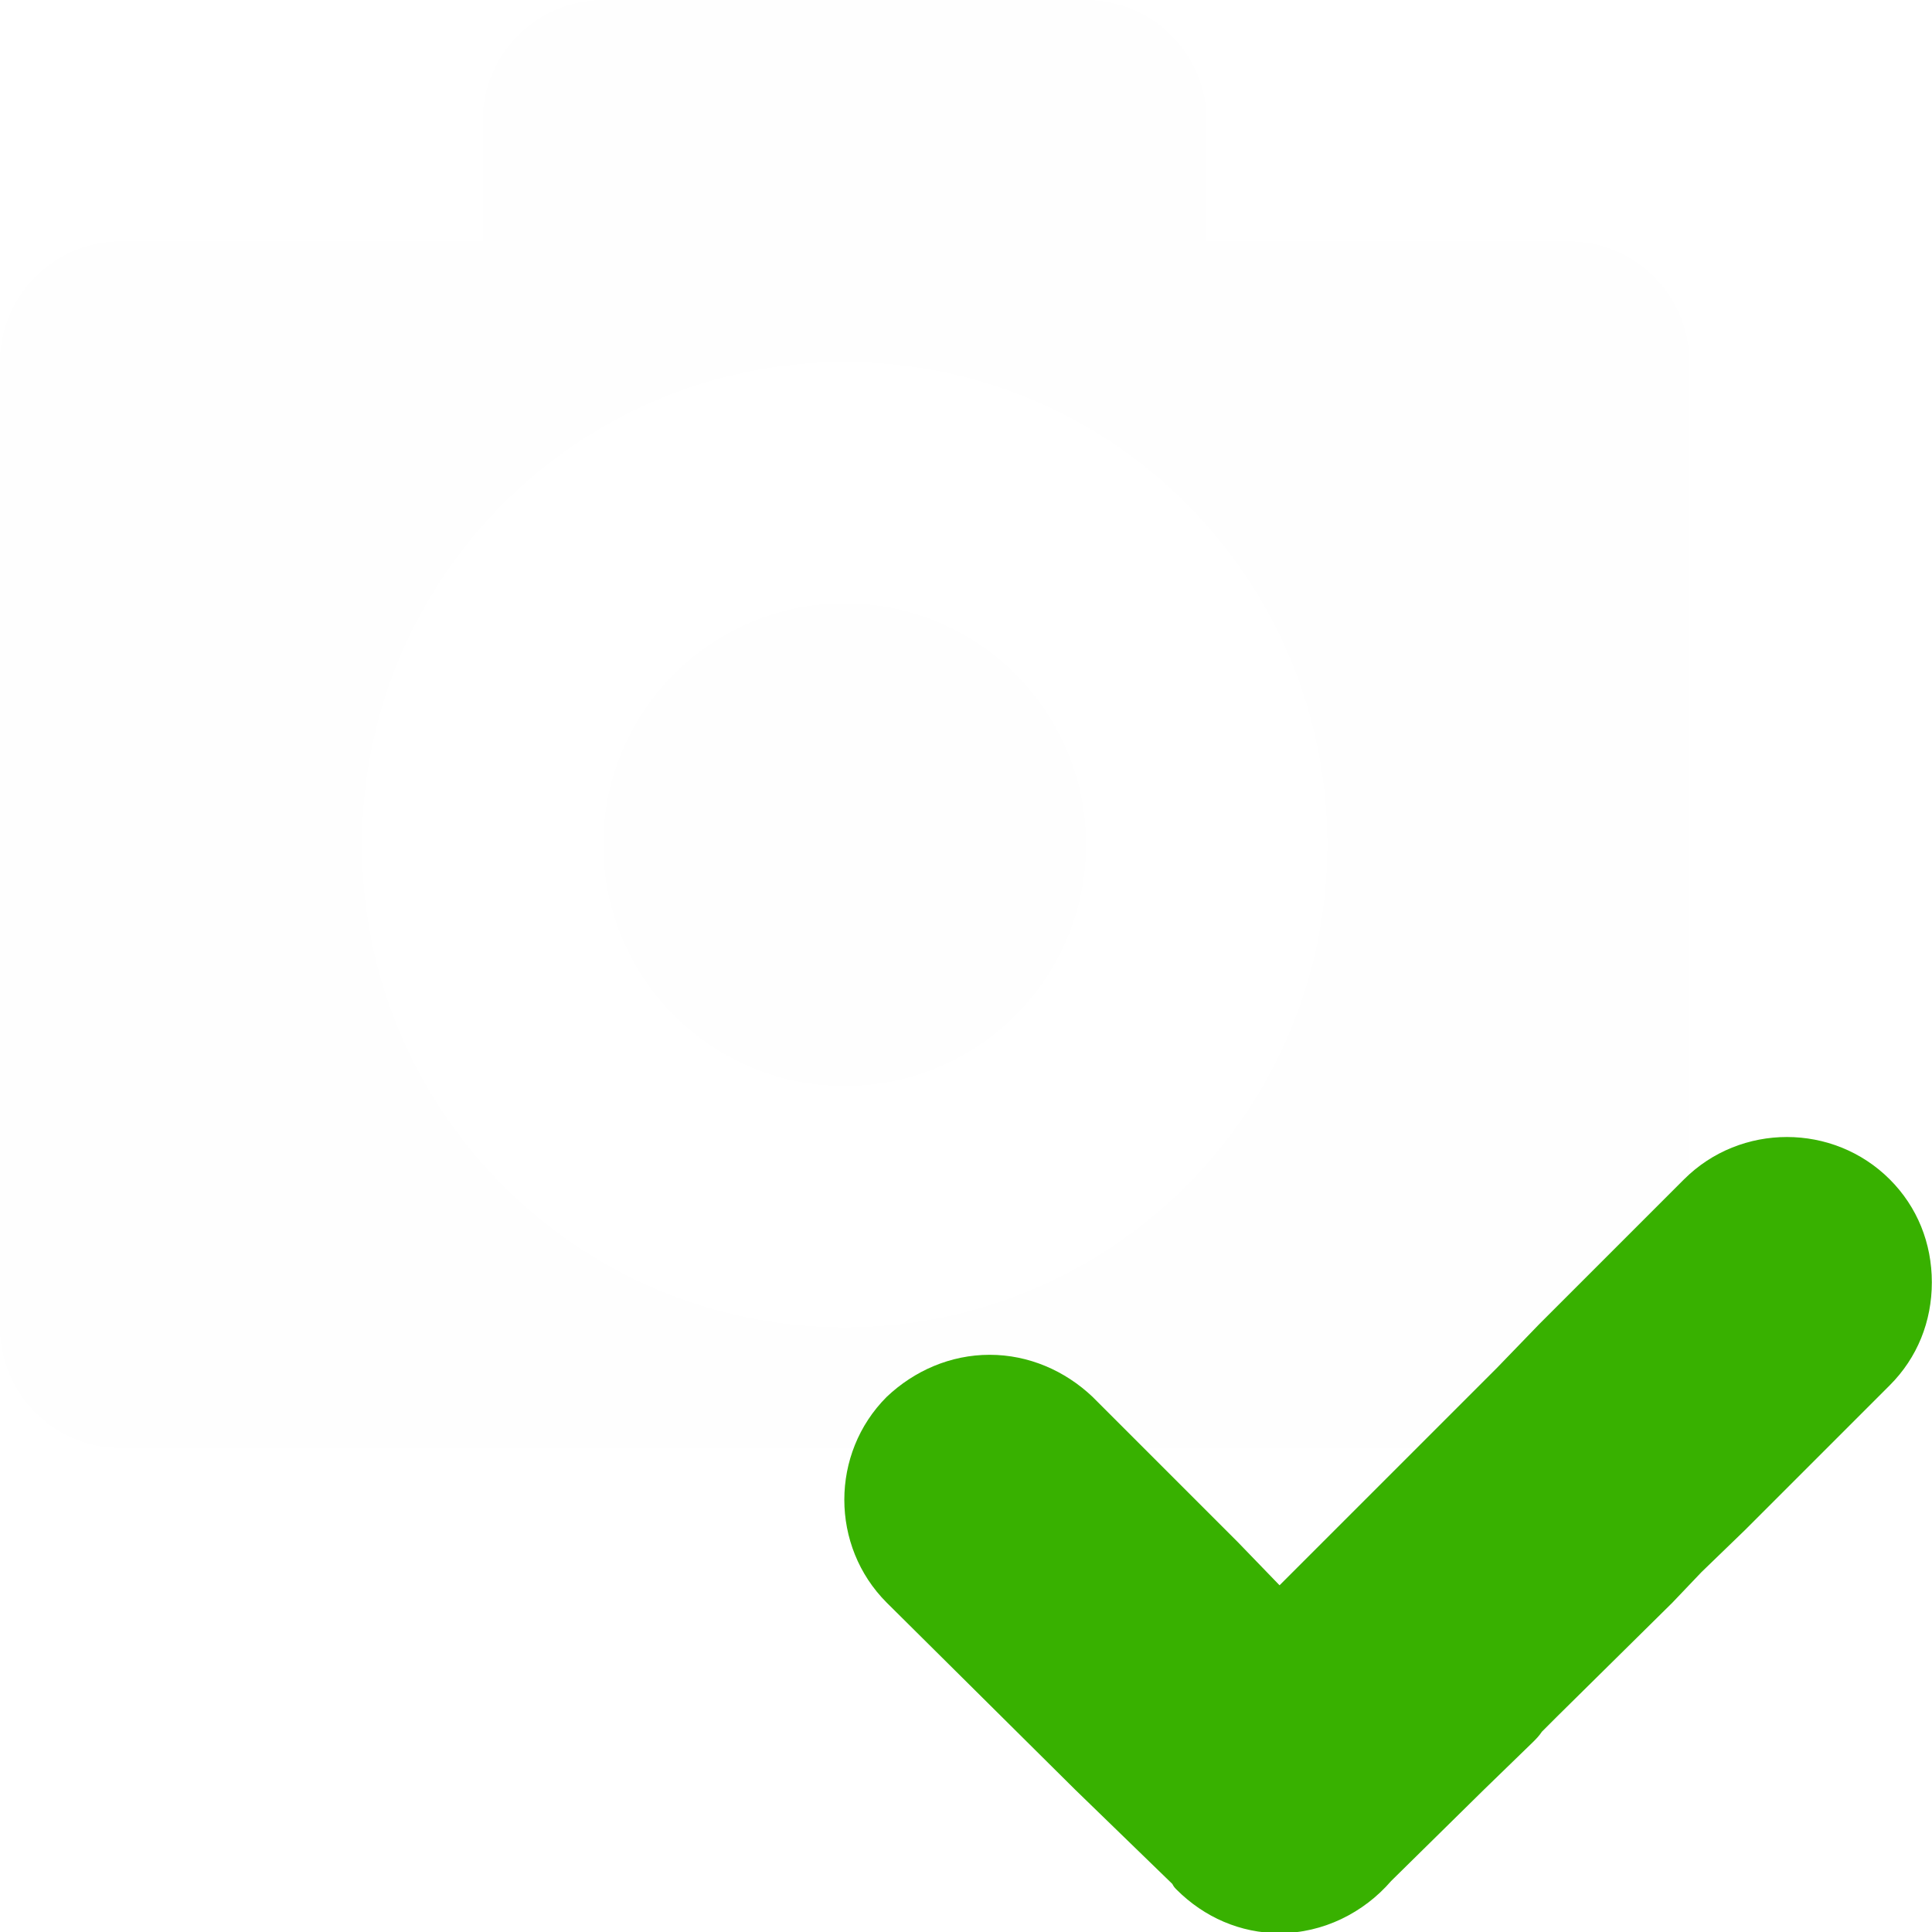
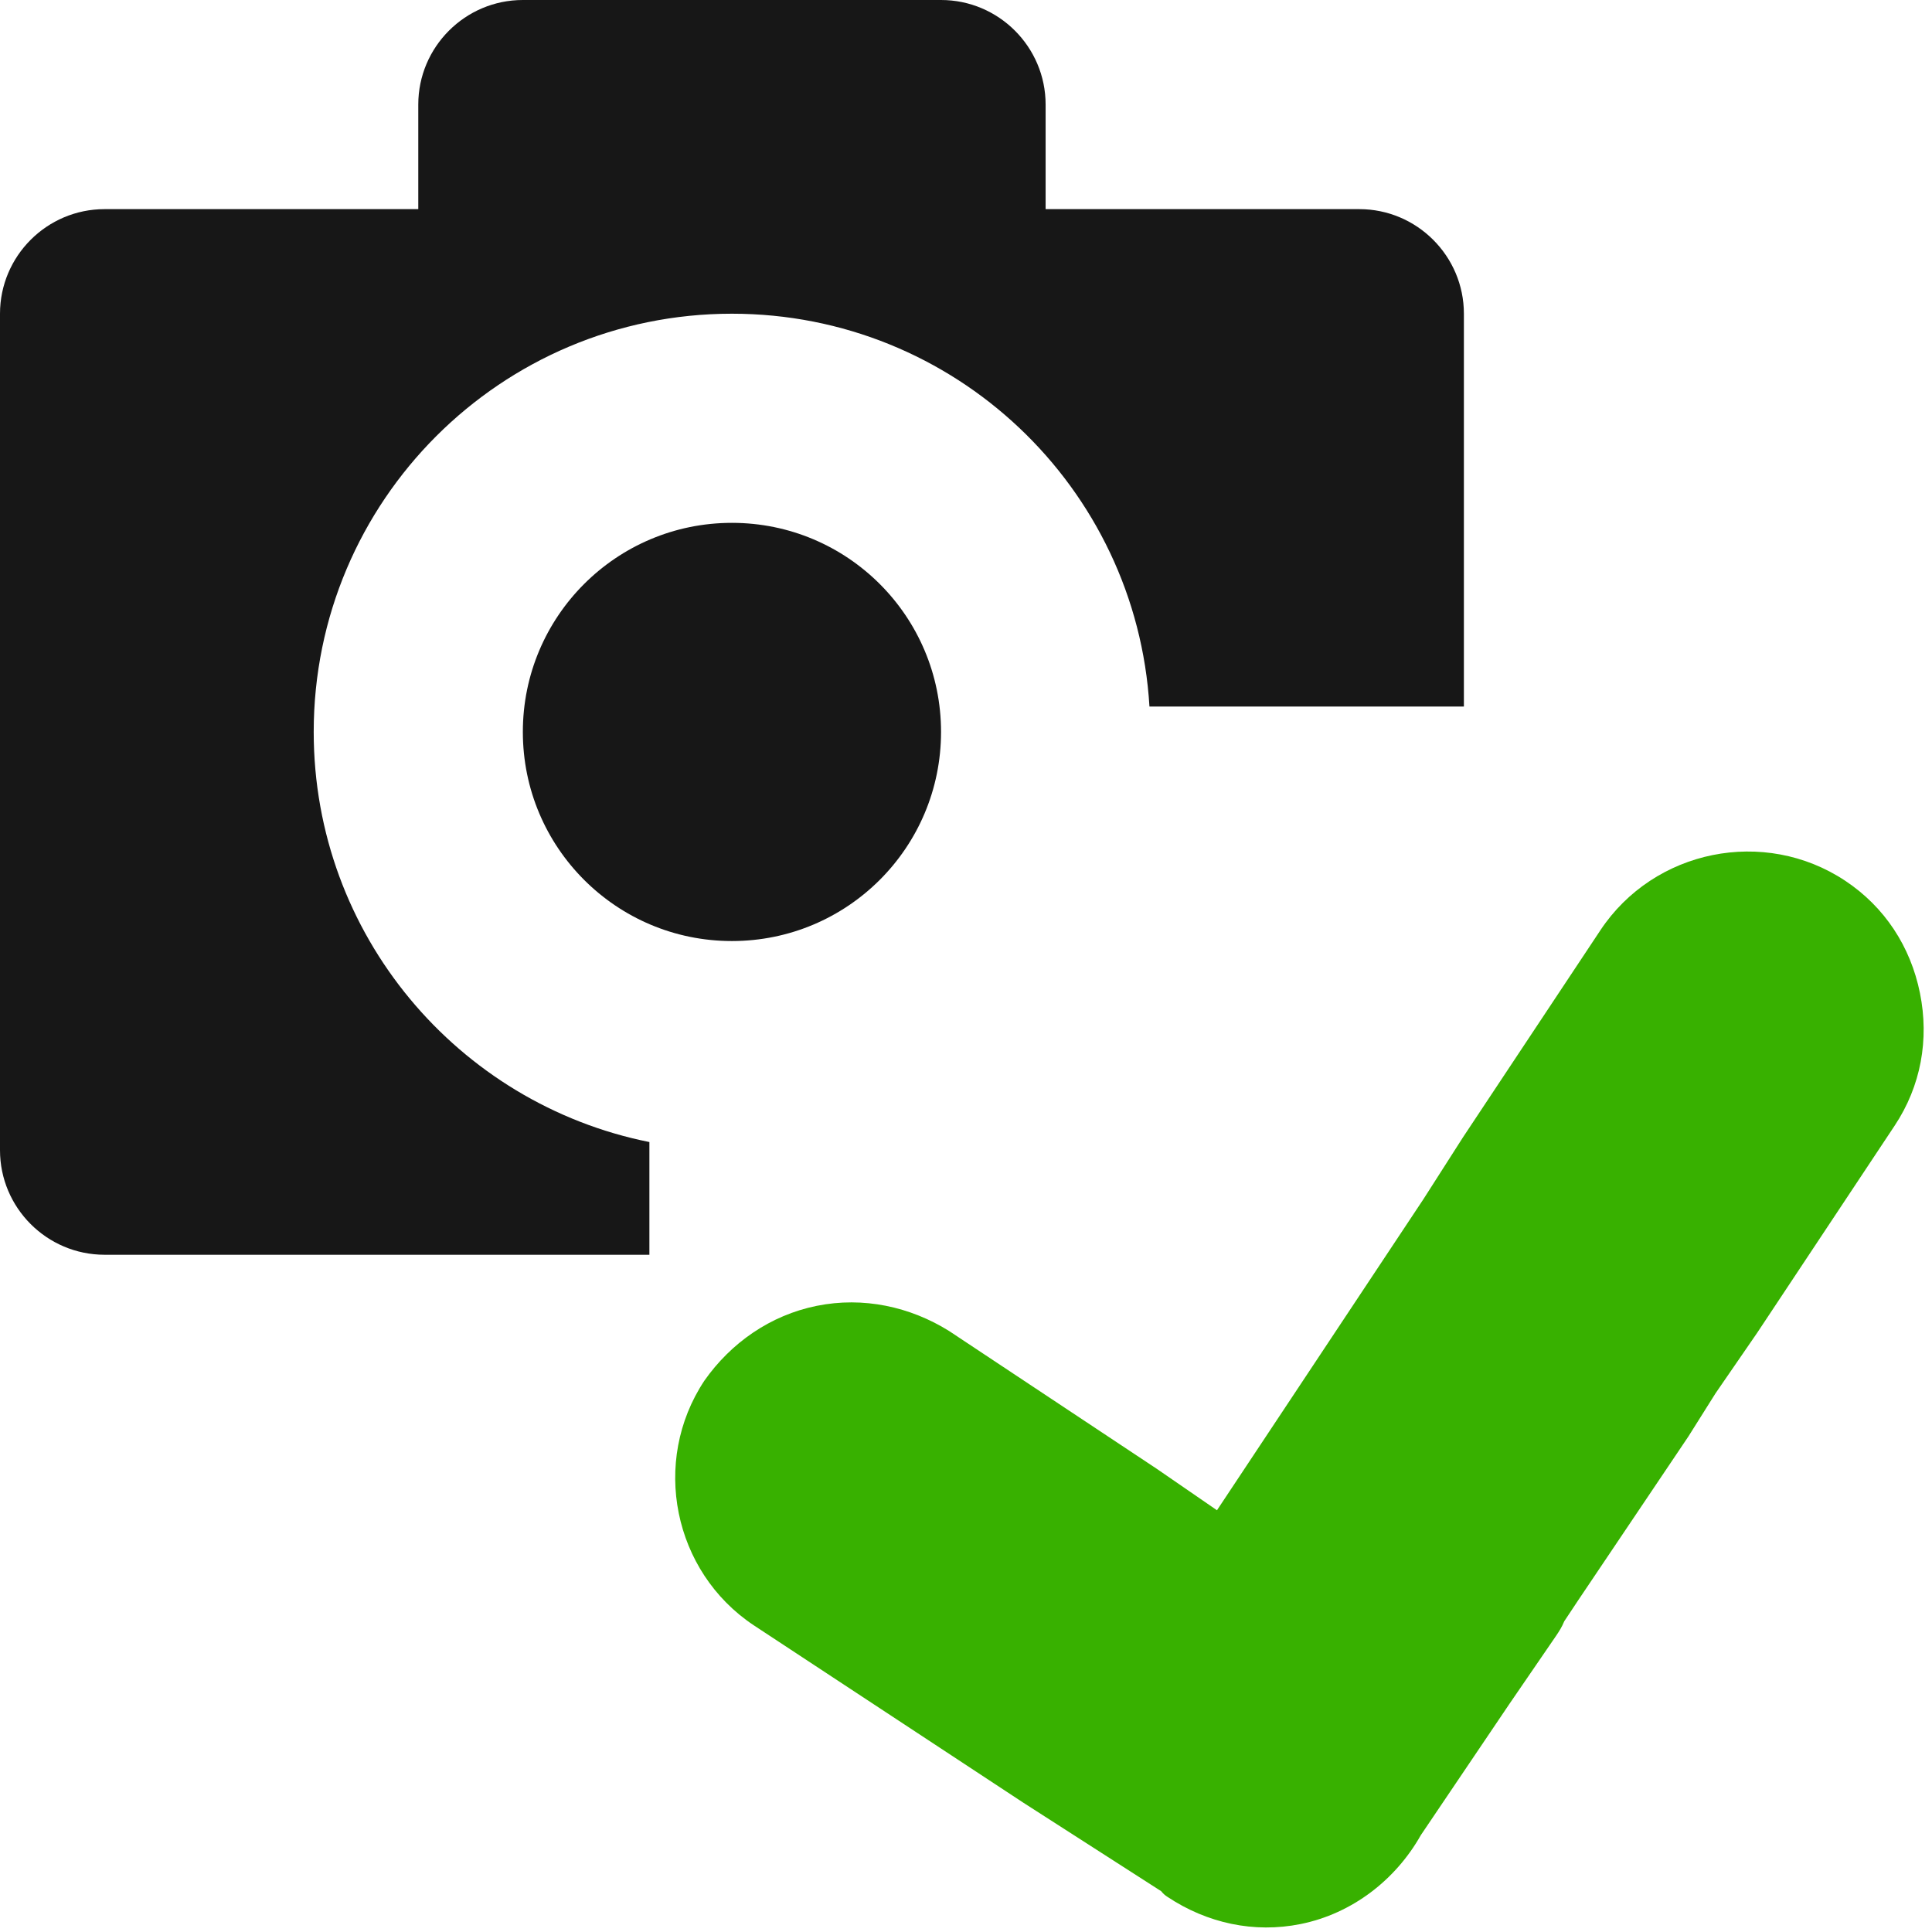
- <svg xmlns="http://www.w3.org/2000/svg" width="100%" height="100%" viewBox="0 0 16 16" version="1.1" xml:space="preserve" style="fill-rule:evenodd;clip-rule:evenodd;stroke-linejoin:round;stroke-miterlimit:2;">
-   <g transform="matrix(0.999335,0,0,0.999335,-0.999335,-1.99867)">
-     <path d="M6,2C5.449,2 5,2.449 5,3L5,4L2,4C1.449,4 1,4.449 1,5L1,13C1,13.551 1.449,14 2,14L14,14C14.551,14 15,13.551 15,13L15,5C15,4.449 14.551,4 14,4L11,4L11,3C11,2.449 10.551,2 10,2L6,2ZM8,5C10.211,5 12,6.789 12,9C12,11.211 10.211,13 8,13C5.793,13 4,11.211 4,9C4,6.789 5.793,5 8,5ZM8,7C6.895,7 6,7.895 6,9C6,10.105 6.895,11 8,11C9.105,11 10,10.105 10,9C10,7.895 9.105,7 8,7Z" style="fill:rgb(254,254,254);fill-rule:nonzero;" />
+ <svg xmlns="http://www.w3.org/2000/svg" width="100%" height="100%" viewBox="0 0 24 24" version="1.1" xml:space="preserve" style="fill-rule:evenodd;clip-rule:evenodd;stroke-linejoin:round;stroke-miterlimit:2;">
+   <g transform="matrix(1.12696,0,0,1.12696,0,-1.13588)">
+     <g transform="matrix(0.887343,0,0,0.887343,0,1.00792)">
+       <path d="M9.092,6.495C10.528,6.495 11.69,7.657 11.69,9.092C11.69,10.528 10.528,11.69 9.092,11.69C7.657,11.69 6.495,10.528 6.495,9.092C6.495,7.657 7.657,6.495 9.092,6.495Z" style="fill:rgb(23,23,23);" />
+     </g>
+     <g transform="matrix(0.887343,0,0,0.887343,0,1.00792)">
+       <path d="M8.067,15.587L1.299,15.587C0.583,15.587 0,15.004 0,14.288L0,3.897C0,3.181 0.583,2.598 1.299,2.598L5.196,2.598L5.196,1.299C5.196,0.583 5.779,0 6.495,0L11.69,0C12.406,0 12.989,0.583 12.989,1.299L12.989,2.598L16.886,2.598C17.601,2.598 18.185,3.181 18.185,3.897L18.185,8.777L14.279,8.777C14.116,6.052 11.858,3.897 9.092,3.897C6.226,3.897 3.897,6.22 3.897,9.092C3.897,11.613 5.69,13.711 8.067,14.187L8.067,15.587Z" style="fill:rgb(23,23,23);" />
+     </g>
  </g>
-   <g transform="matrix(1.20044,0,0,1.20044,-2872.02,-3944.35)">
-     <path d="M2399.89,3298.1L2398.59,3296.81C2398.2,3296.42 2398.2,3295.78 2398.59,3295.39C2398.78,3295.21 2399.03,3295.1 2399.3,3295.1C2399.57,3295.1 2399.82,3295.21 2400.01,3295.39L2401.01,3296.39L2401.3,3296.69L2401.8,3296.19L2402.8,3295.19L2403.09,3294.89L2404.09,3293.89C2404.48,3293.5 2405.12,3293.5 2405.51,3293.89C2405.7,3294.08 2405.8,3294.33 2405.8,3294.6C2405.8,3294.87 2405.7,3295.12 2405.51,3295.31L2404.51,3296.31L2404.21,3296.6L2404.01,3296.81L2403.21,3297.6L2403.11,3297.7C2403.09,3297.73 2403.07,3297.75 2403.05,3297.77L2402.71,3298.1L2402.07,3298.73C2401.88,3298.95 2401.6,3299.09 2401.3,3299.09C2401.03,3299.09 2400.78,3298.98 2400.59,3298.79C2400.58,3298.78 2400.57,3298.77 2400.56,3298.75L2399.89,3298.1L2399.89,3298.1Z" style="fill:rgb(56,177,0);" />
+   <g transform="matrix(2.14171,-0.433025,0.433025,2.14171,-6555.32,-6001.97)">
+     <path d="M2399.89,3298.1L2398.59,3296.81C2398.2,3296.42 2398.2,3295.78 2398.59,3295.39C2398.78,3295.21 2399.03,3295.1 2399.3,3295.1C2399.57,3295.1 2399.82,3295.21 2400.01,3295.39L2401.01,3296.39L2401.3,3296.69L2402.8,3295.19L2403.09,3294.89L2404.09,3293.89C2404.48,3293.5 2405.12,3293.5 2405.51,3293.89C2405.7,3294.08 2405.8,3294.33 2405.8,3294.6C2405.8,3294.87 2405.7,3295.12 2405.51,3295.31L2404.51,3296.31L2404.21,3296.6L2404.01,3296.81L2403.21,3297.6L2403.11,3297.7C2403.09,3297.73 2403.07,3297.75 2403.05,3297.77L2402.71,3298.1L2402.07,3298.73C2401.88,3298.95 2401.6,3299.09 2401.3,3299.09C2401.03,3299.09 2400.78,3298.98 2400.59,3298.79C2400.58,3298.78 2400.57,3298.77 2400.56,3298.75L2399.89,3298.1Z" style="fill:rgb(56,177,0);" />
  </g>
</svg>
